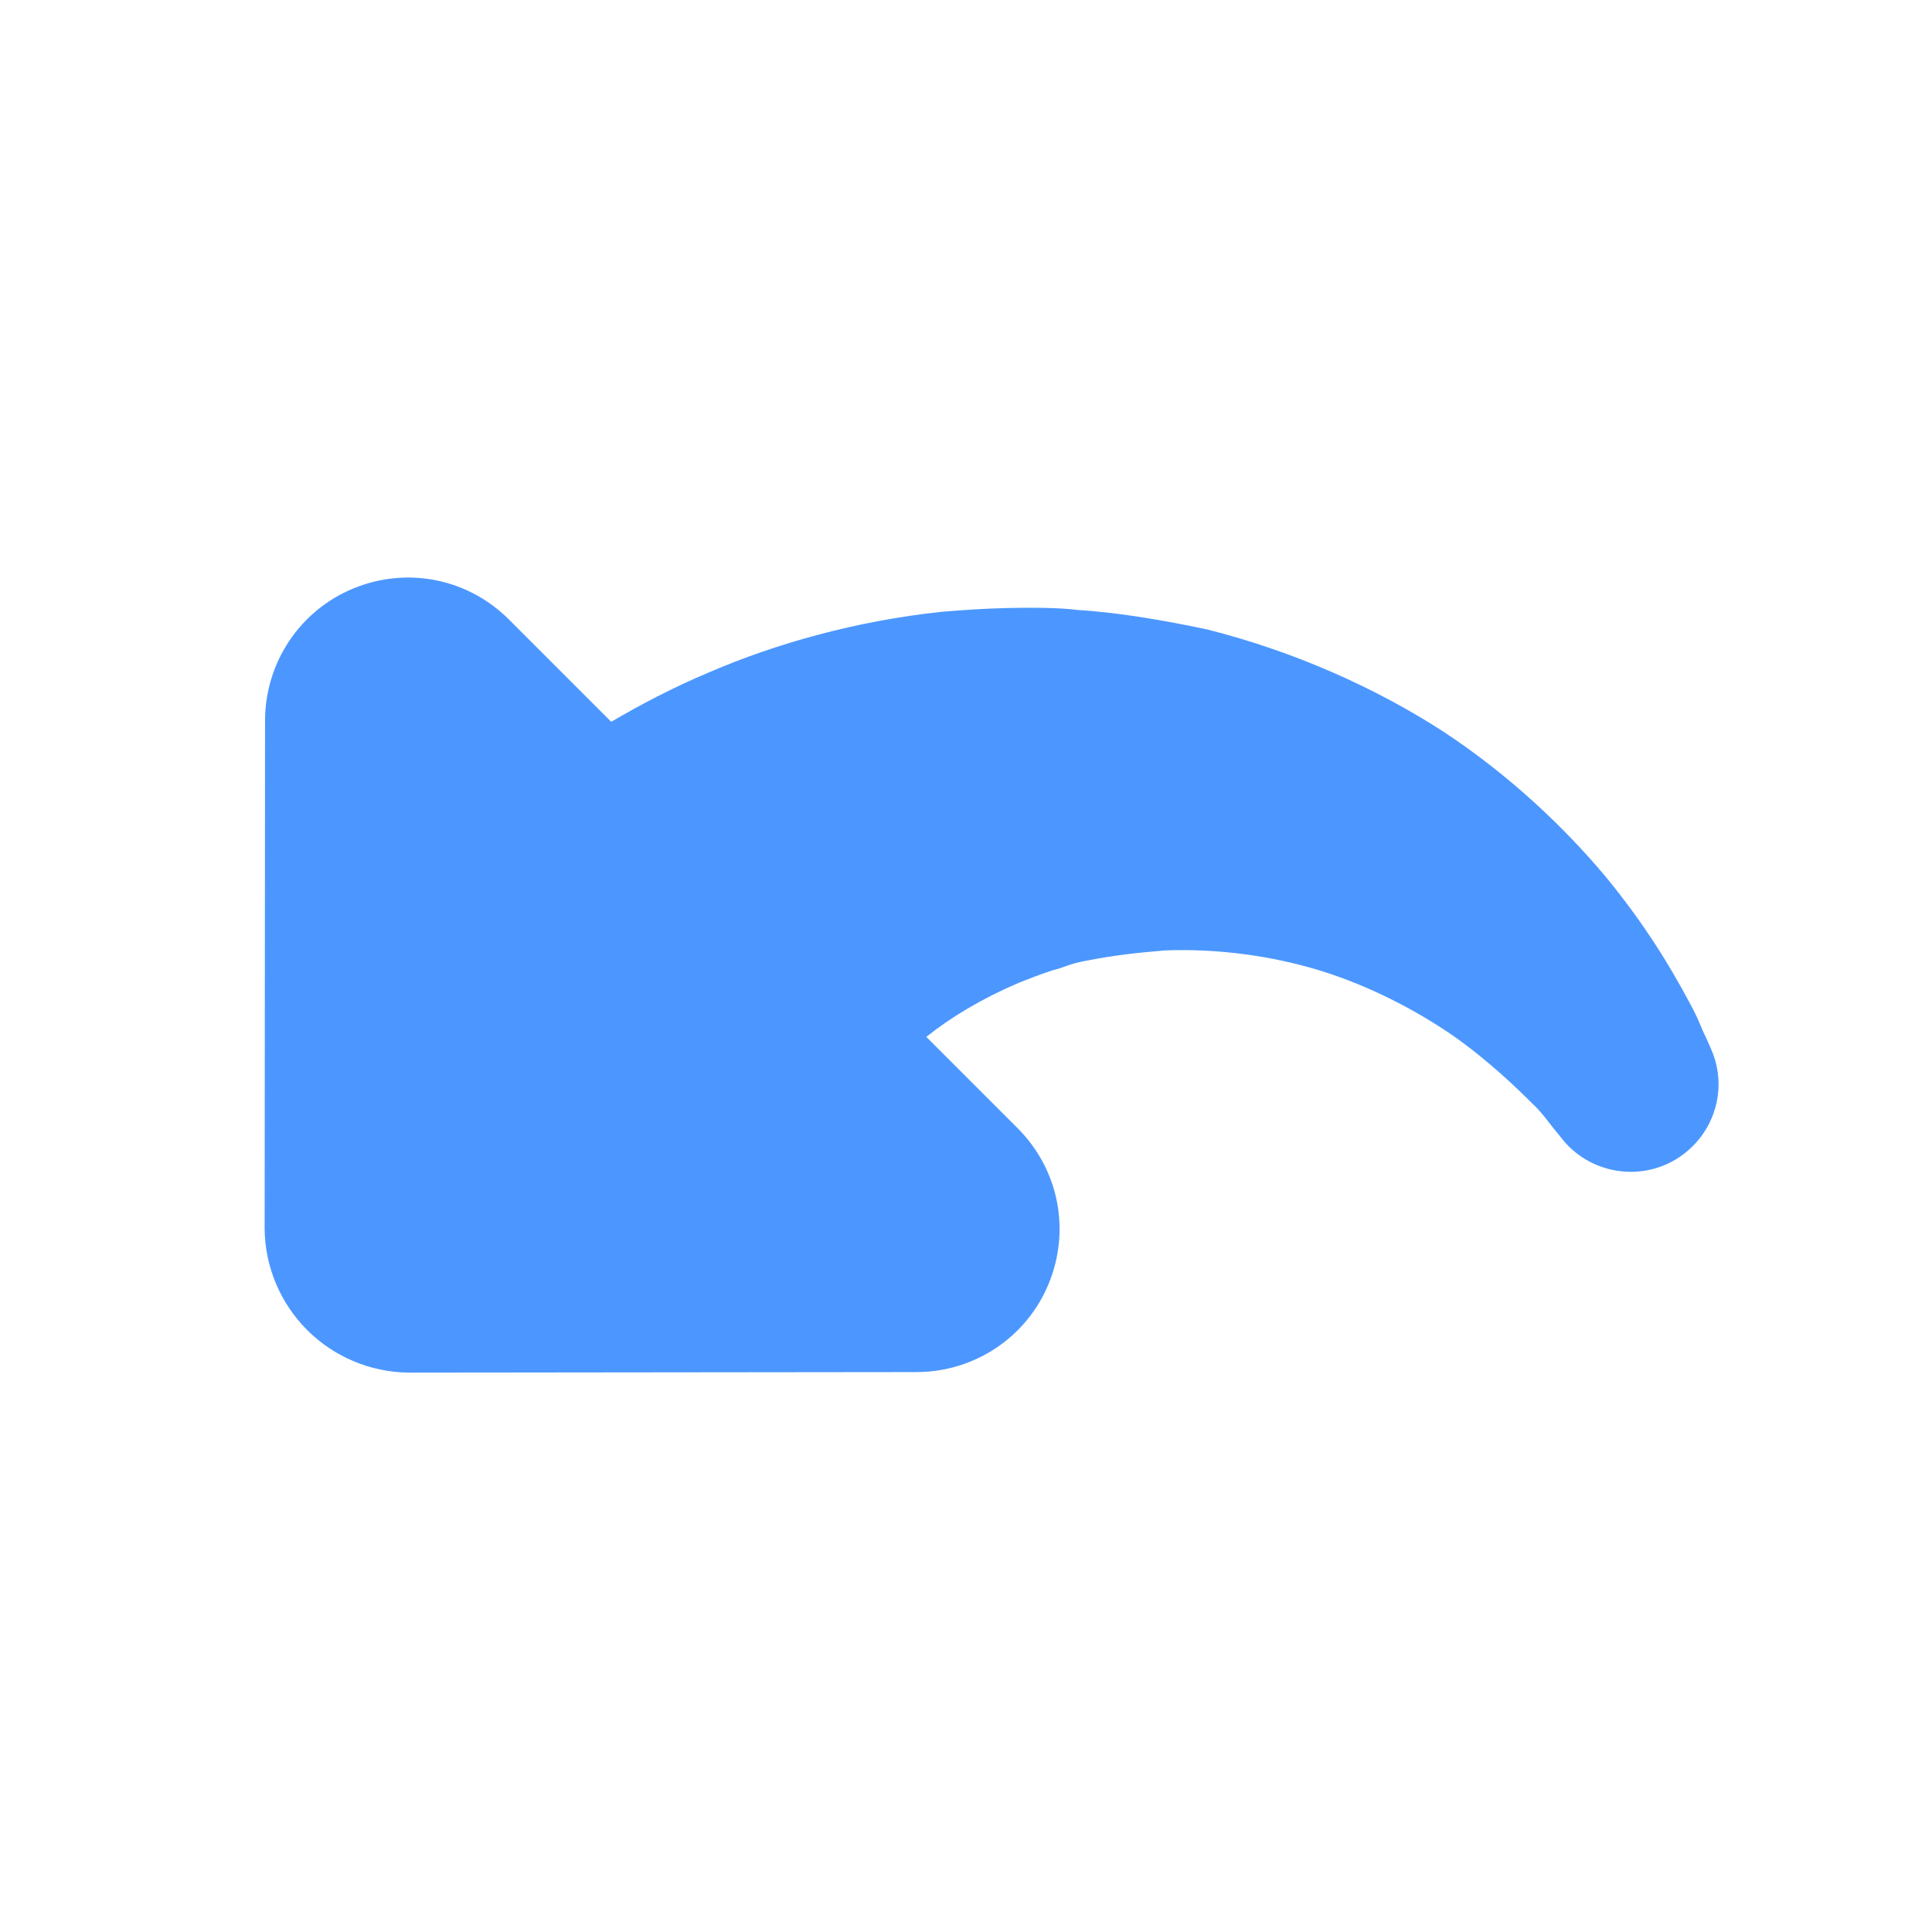
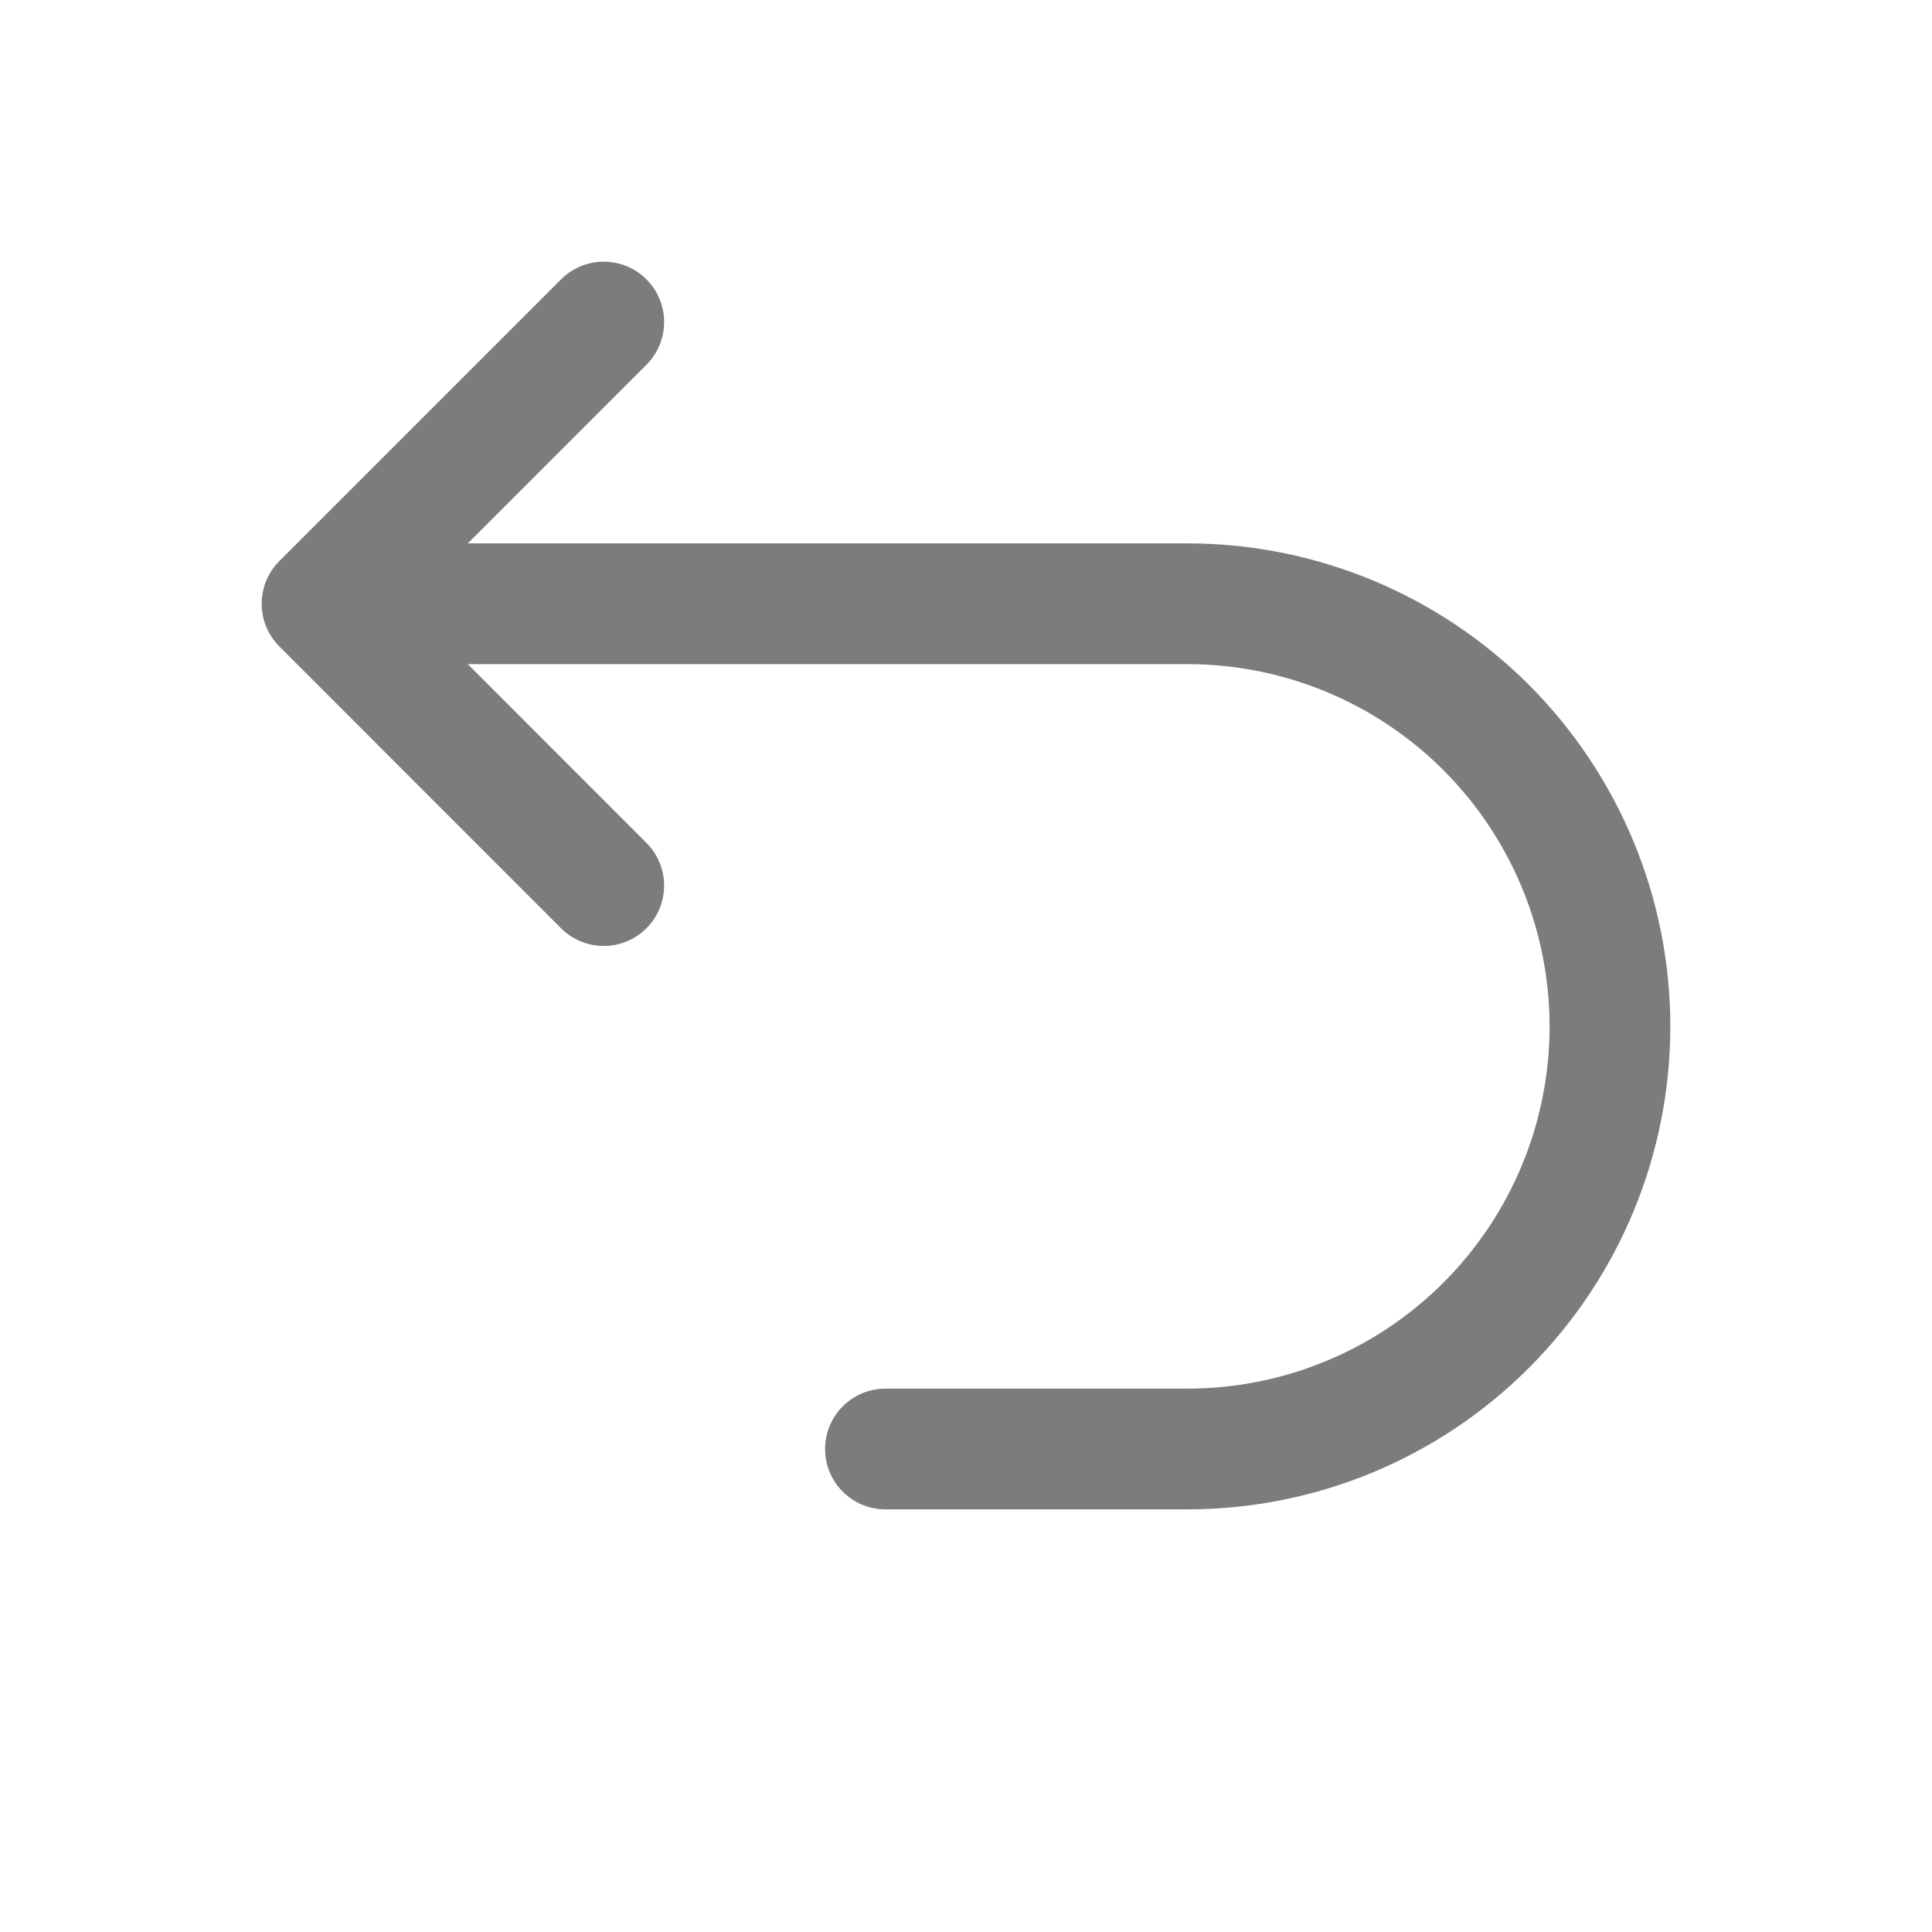
- <svg xmlns="http://www.w3.org/2000/svg" width="20px" height="20px" viewBox="0 0 20 20" version="1.1">
-   <defs />
-   <g id="Page-1" stroke="none" stroke-width="1" fill="none" fill-rule="evenodd">
-     <g id="undo" fill="#4C97FF">
-       <path d="M15.558,12.77 L11.84,16.494 C11.561,16.767 11.183,16.921 10.79,16.921 C10.399,16.921 10.021,16.767 9.74,16.494 L6.024,12.77 C5.597,12.343 5.471,11.706 5.702,11.153 C5.933,10.6 6.465,10.243 7.067,10.243 L8.404,10.243 C8.369,9.921 8.278,9.557 8.124,9.172 C8.076,9.06 8.026,8.948 7.97,8.836 C7.893,8.71 7.901,8.675 7.795,8.521 C7.627,8.269 7.473,8.08 7.29,7.863 C6.92,7.464 6.472,7.121 5.996,6.869 C5.513,6.617 5.009,6.463 4.561,6.379 C4.12,6.302 3.714,6.295 3.476,6.295 C3.357,6.288 3.203,6.316 3.126,6.323 C3.042,6.33 2.993,6.337 2.993,6.337 C2.496,6.386 2.048,6.022 1.999,5.525 C1.957,5.105 2.202,4.727 2.573,4.587 C2.573,4.587 2.622,4.566 2.699,4.538 C2.79,4.51 2.874,4.461 3.07,4.405 C3.462,4.286 3.959,4.16 4.61,4.097 C5.254,4.041 6.031,4.055 6.851,4.223 C7.669,4.398 8.53,4.727 9.328,5.203 C9.706,5.448 10.112,5.735 10.427,6.015 C10.567,6.12 10.805,6.358 10.945,6.505 C11.106,6.673 11.253,6.841 11.401,7.016 C11.967,7.716 12.387,8.472 12.66,9.158 C12.821,9.55 12.933,9.921 13.017,10.243 L14.515,10.243 C15.117,10.243 15.649,10.6 15.88,11.153 C16.111,11.706 15.985,12.343 15.558,12.77" id="Fill-1" transform="translate(8.994247, 10.49425) scale(-1, 1) rotate(-45) translate(-8.994247, -10.49425) " />
-     </g>
-   </g>
+ <svg xmlns="http://www.w3.org/2000/svg" width="16" height="16" viewBox="0 0 16 16" fill="none">
+   <path d="M7.333 12H9.833C10.762 12 11.652 11.632 12.308 10.975C12.964 10.319 13.333 9.429 13.333 8.5C13.333 7.572 12.964 6.682 12.308 6.025C11.652 5.369 10.762 5 9.833 5H3.333M5 2.667L2.667 5L5 7.334" stroke="#7C7C7C" stroke-linecap="round" stroke-linejoin="round" />
</svg>
